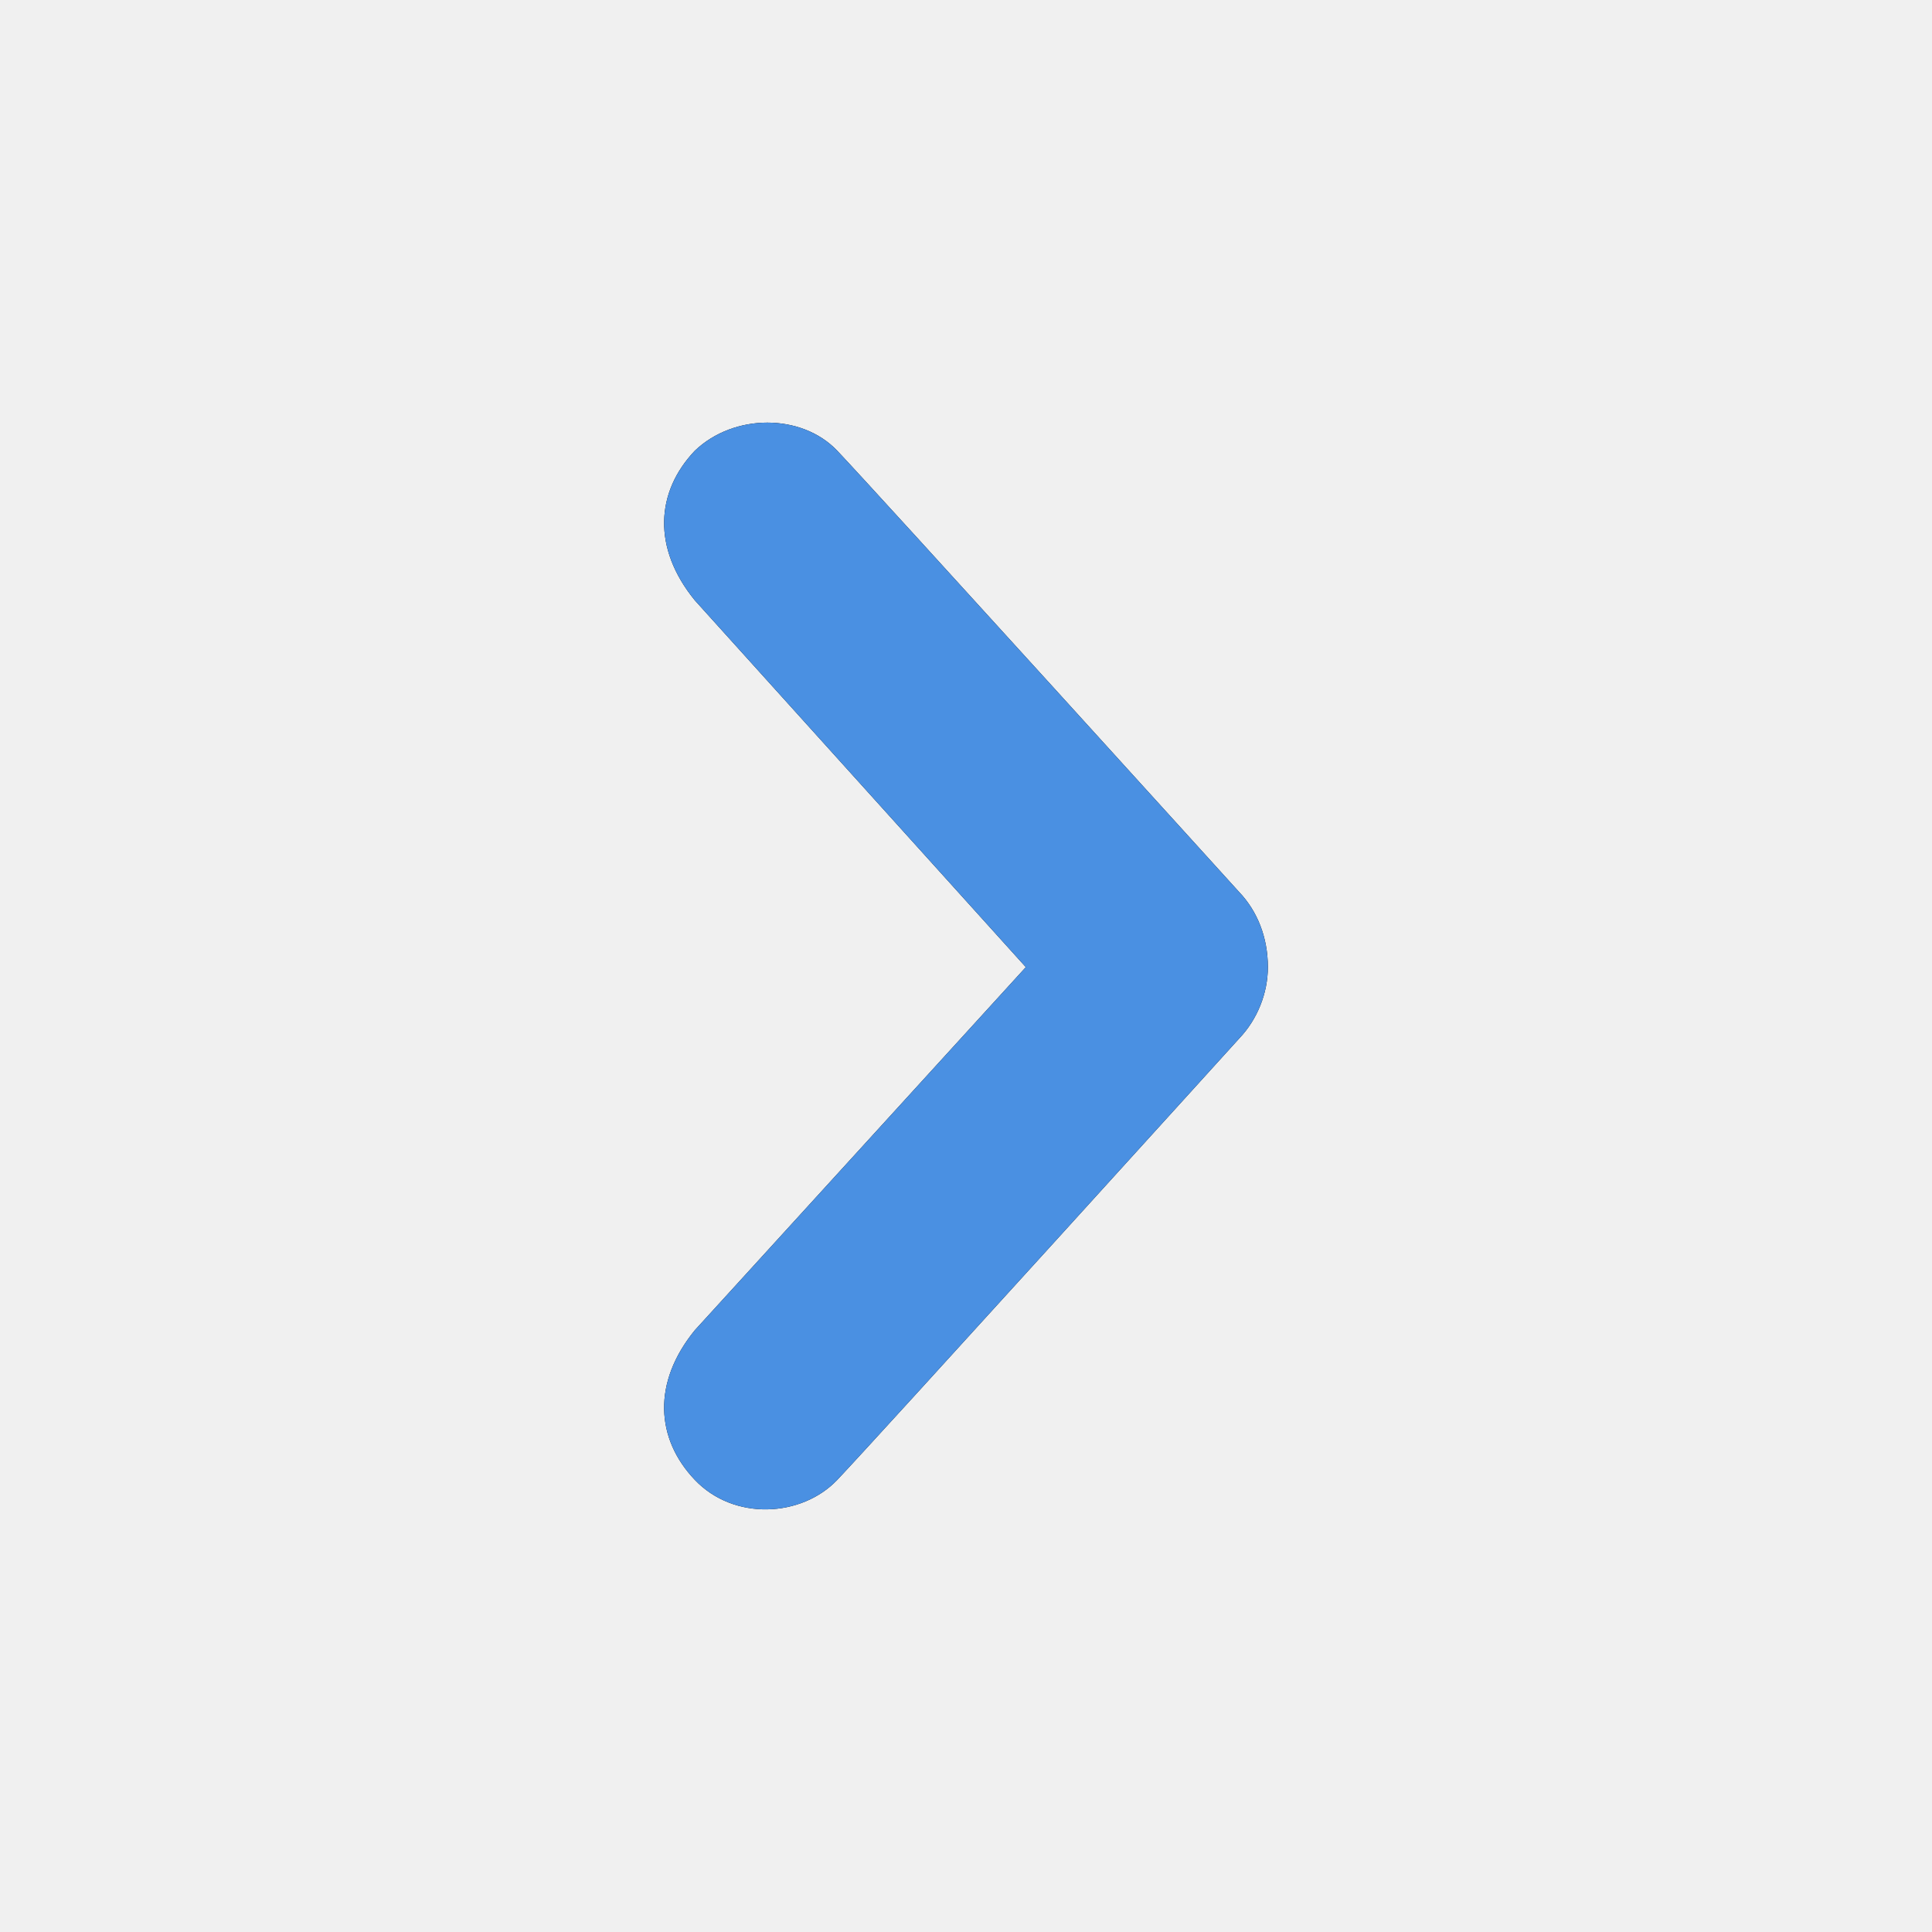
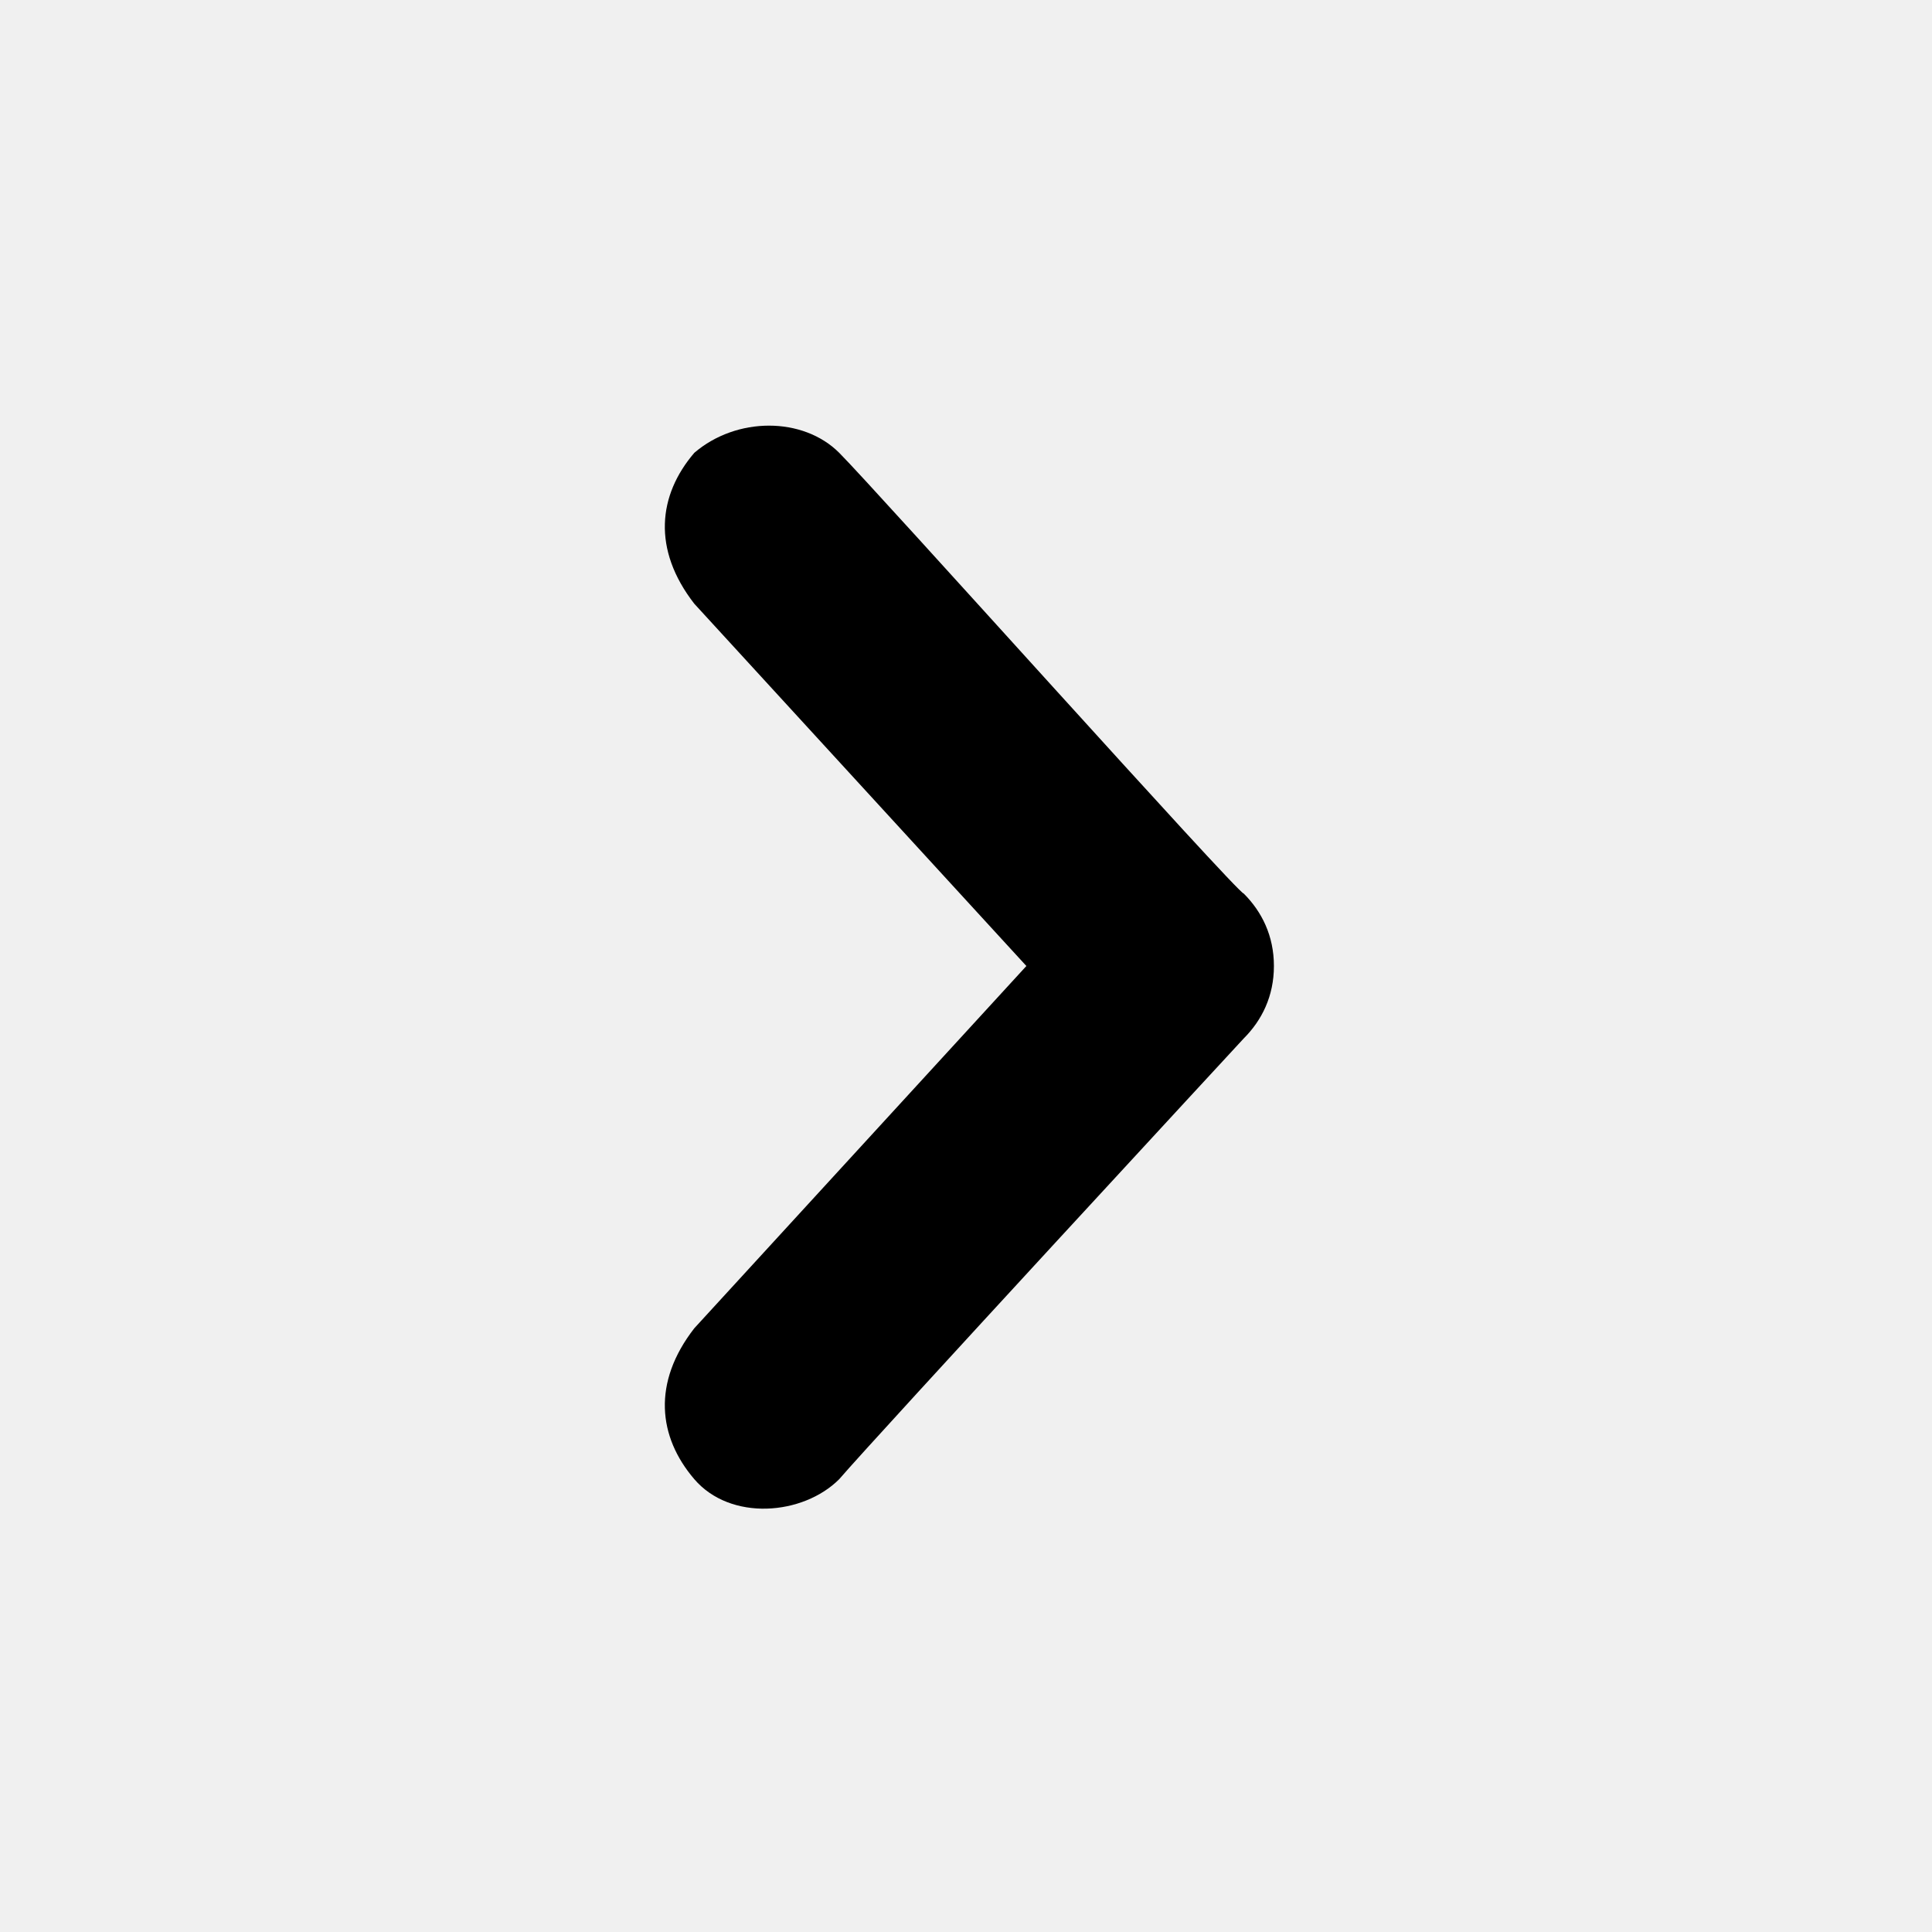
- <svg xmlns="http://www.w3.org/2000/svg" xmlns:xlink="http://www.w3.org/1999/xlink" width="32px" height="32px" viewBox="0 0 32 32" version="1.1">
-   <defs>
-     <path d="M13.867,7.465 C13.277,6.845 12.157,6.845 11.509,7.465 C10.86,8.147 10.801,9.077 11.509,9.944 L16.991,16.019 L11.509,22.032 C10.801,22.9 10.86,23.83 11.509,24.512 C12.157,25.193 13.277,25.131 13.867,24.512 C14.515,23.83 20.528,17.197 20.528,17.197 C20.823,16.887 21,16.453 21,16.019 C21,15.523 20.823,15.089 20.528,14.779 C20.528,14.779 14.515,8.147 13.867,7.465 Z" id="path-1" />
-   </defs>
-   <g id="Symbols" stroke="none" stroke-width="1" fill="none" fill-rule="evenodd">
-     <g id="icon/solid/divider">
-       <mask id="mask-2" fill="white">
-         <use xlink:href="#path-1" />
-       </mask>
-       <use id="divider" fill="#000000" xlink:href="#path-1" />
-       <g id="color/solid/primary" mask="url(#mask-2)" fill="#4A90E2">
-         <g transform="translate(-24, -24)" id="color">
-           <rect x="0" y="0" width="80" height="80" />
-         </g>
-       </g>
-     </g>
+ <svg xmlns="http://www.w3.org/2000/svg" version="1.1" id="Layer_1" x="0px" y="0px" viewBox="0 0 32 32" style="enable-background:new 0 0 32 32;" xml:space="preserve">
+   <style type="text/css">
+ 	.st0{fill-rule:evenodd;clip-rule:evenodd;}
+ </style>
+   <g>
+     <path class="st0" d="M13.9,7.5c-0.6-0.6-1.7-0.6-2.4,0c-0.6,0.7-0.7,1.6,0,2.5L17,16l-5.5,6c-0.7,0.9-0.6,1.8,0,2.5   c0.6,0.7,1.8,0.6,2.4,0c0.6-0.7,6.7-7.3,6.7-7.3c0.3-0.3,0.5-0.7,0.5-1.2c0-0.5-0.2-0.9-0.5-1.2C20.5,14.8,14.5,8.1,13.9,7.5z" />
  </g>
</svg>
